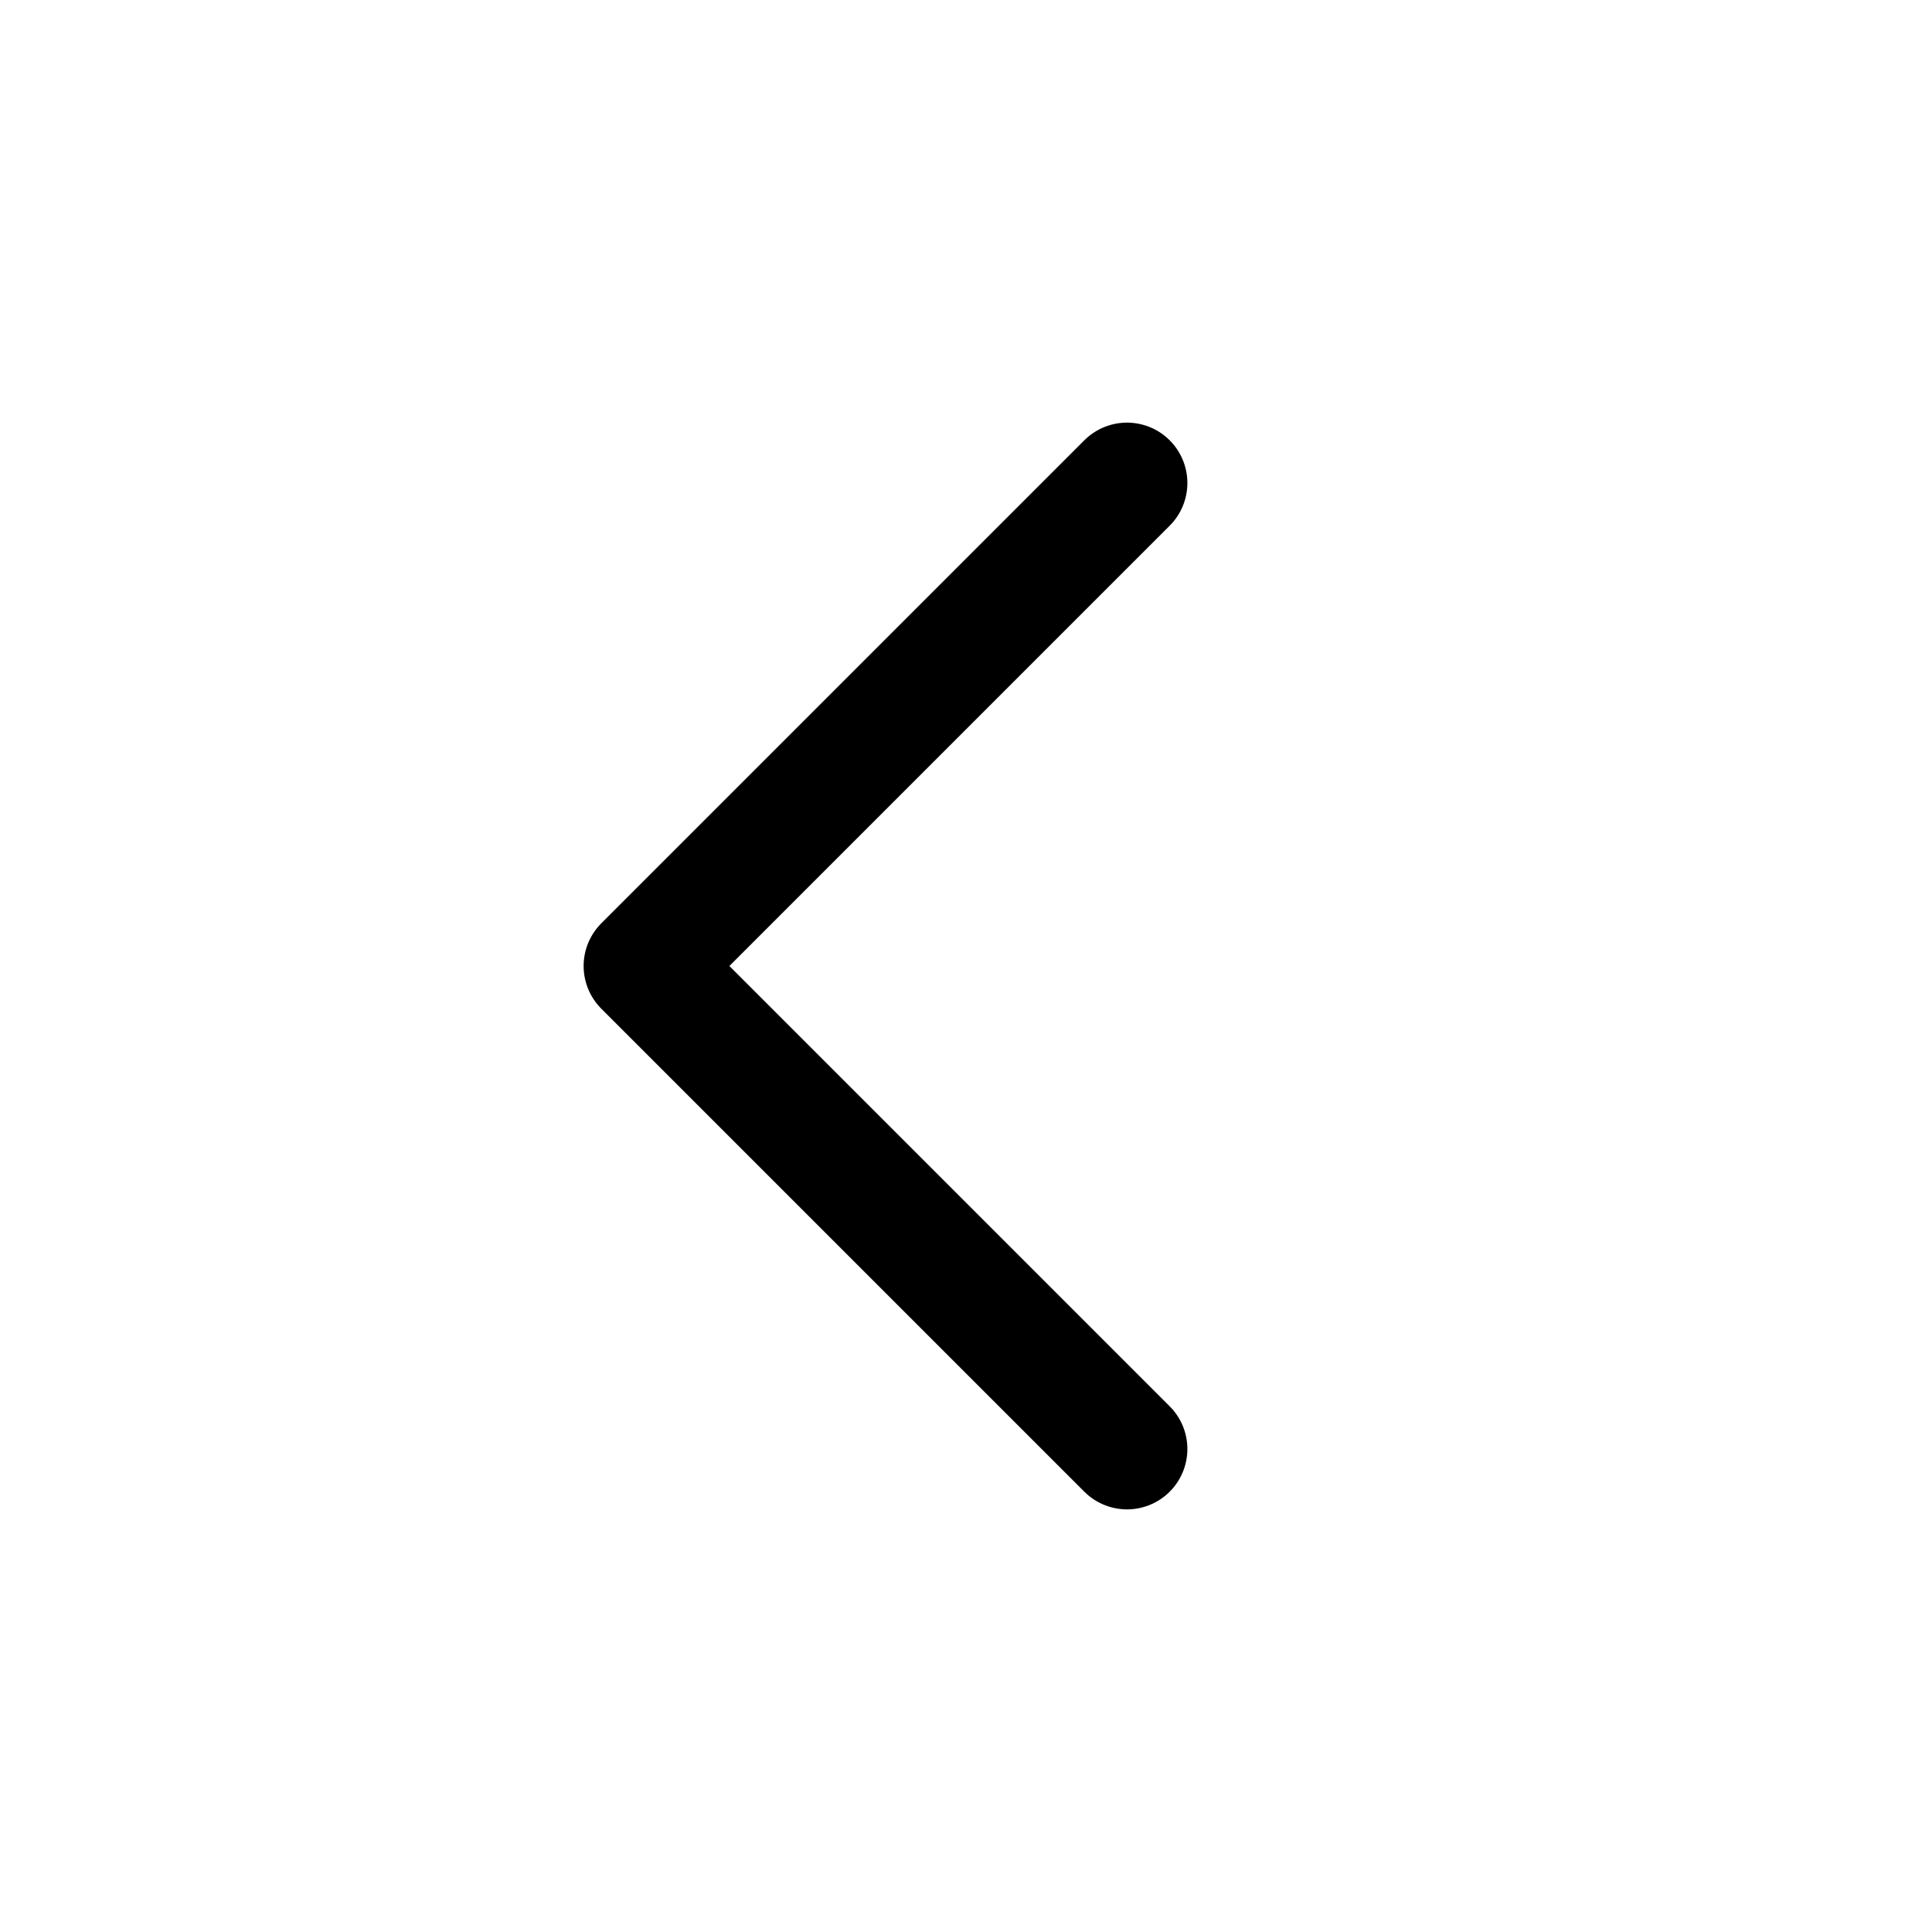
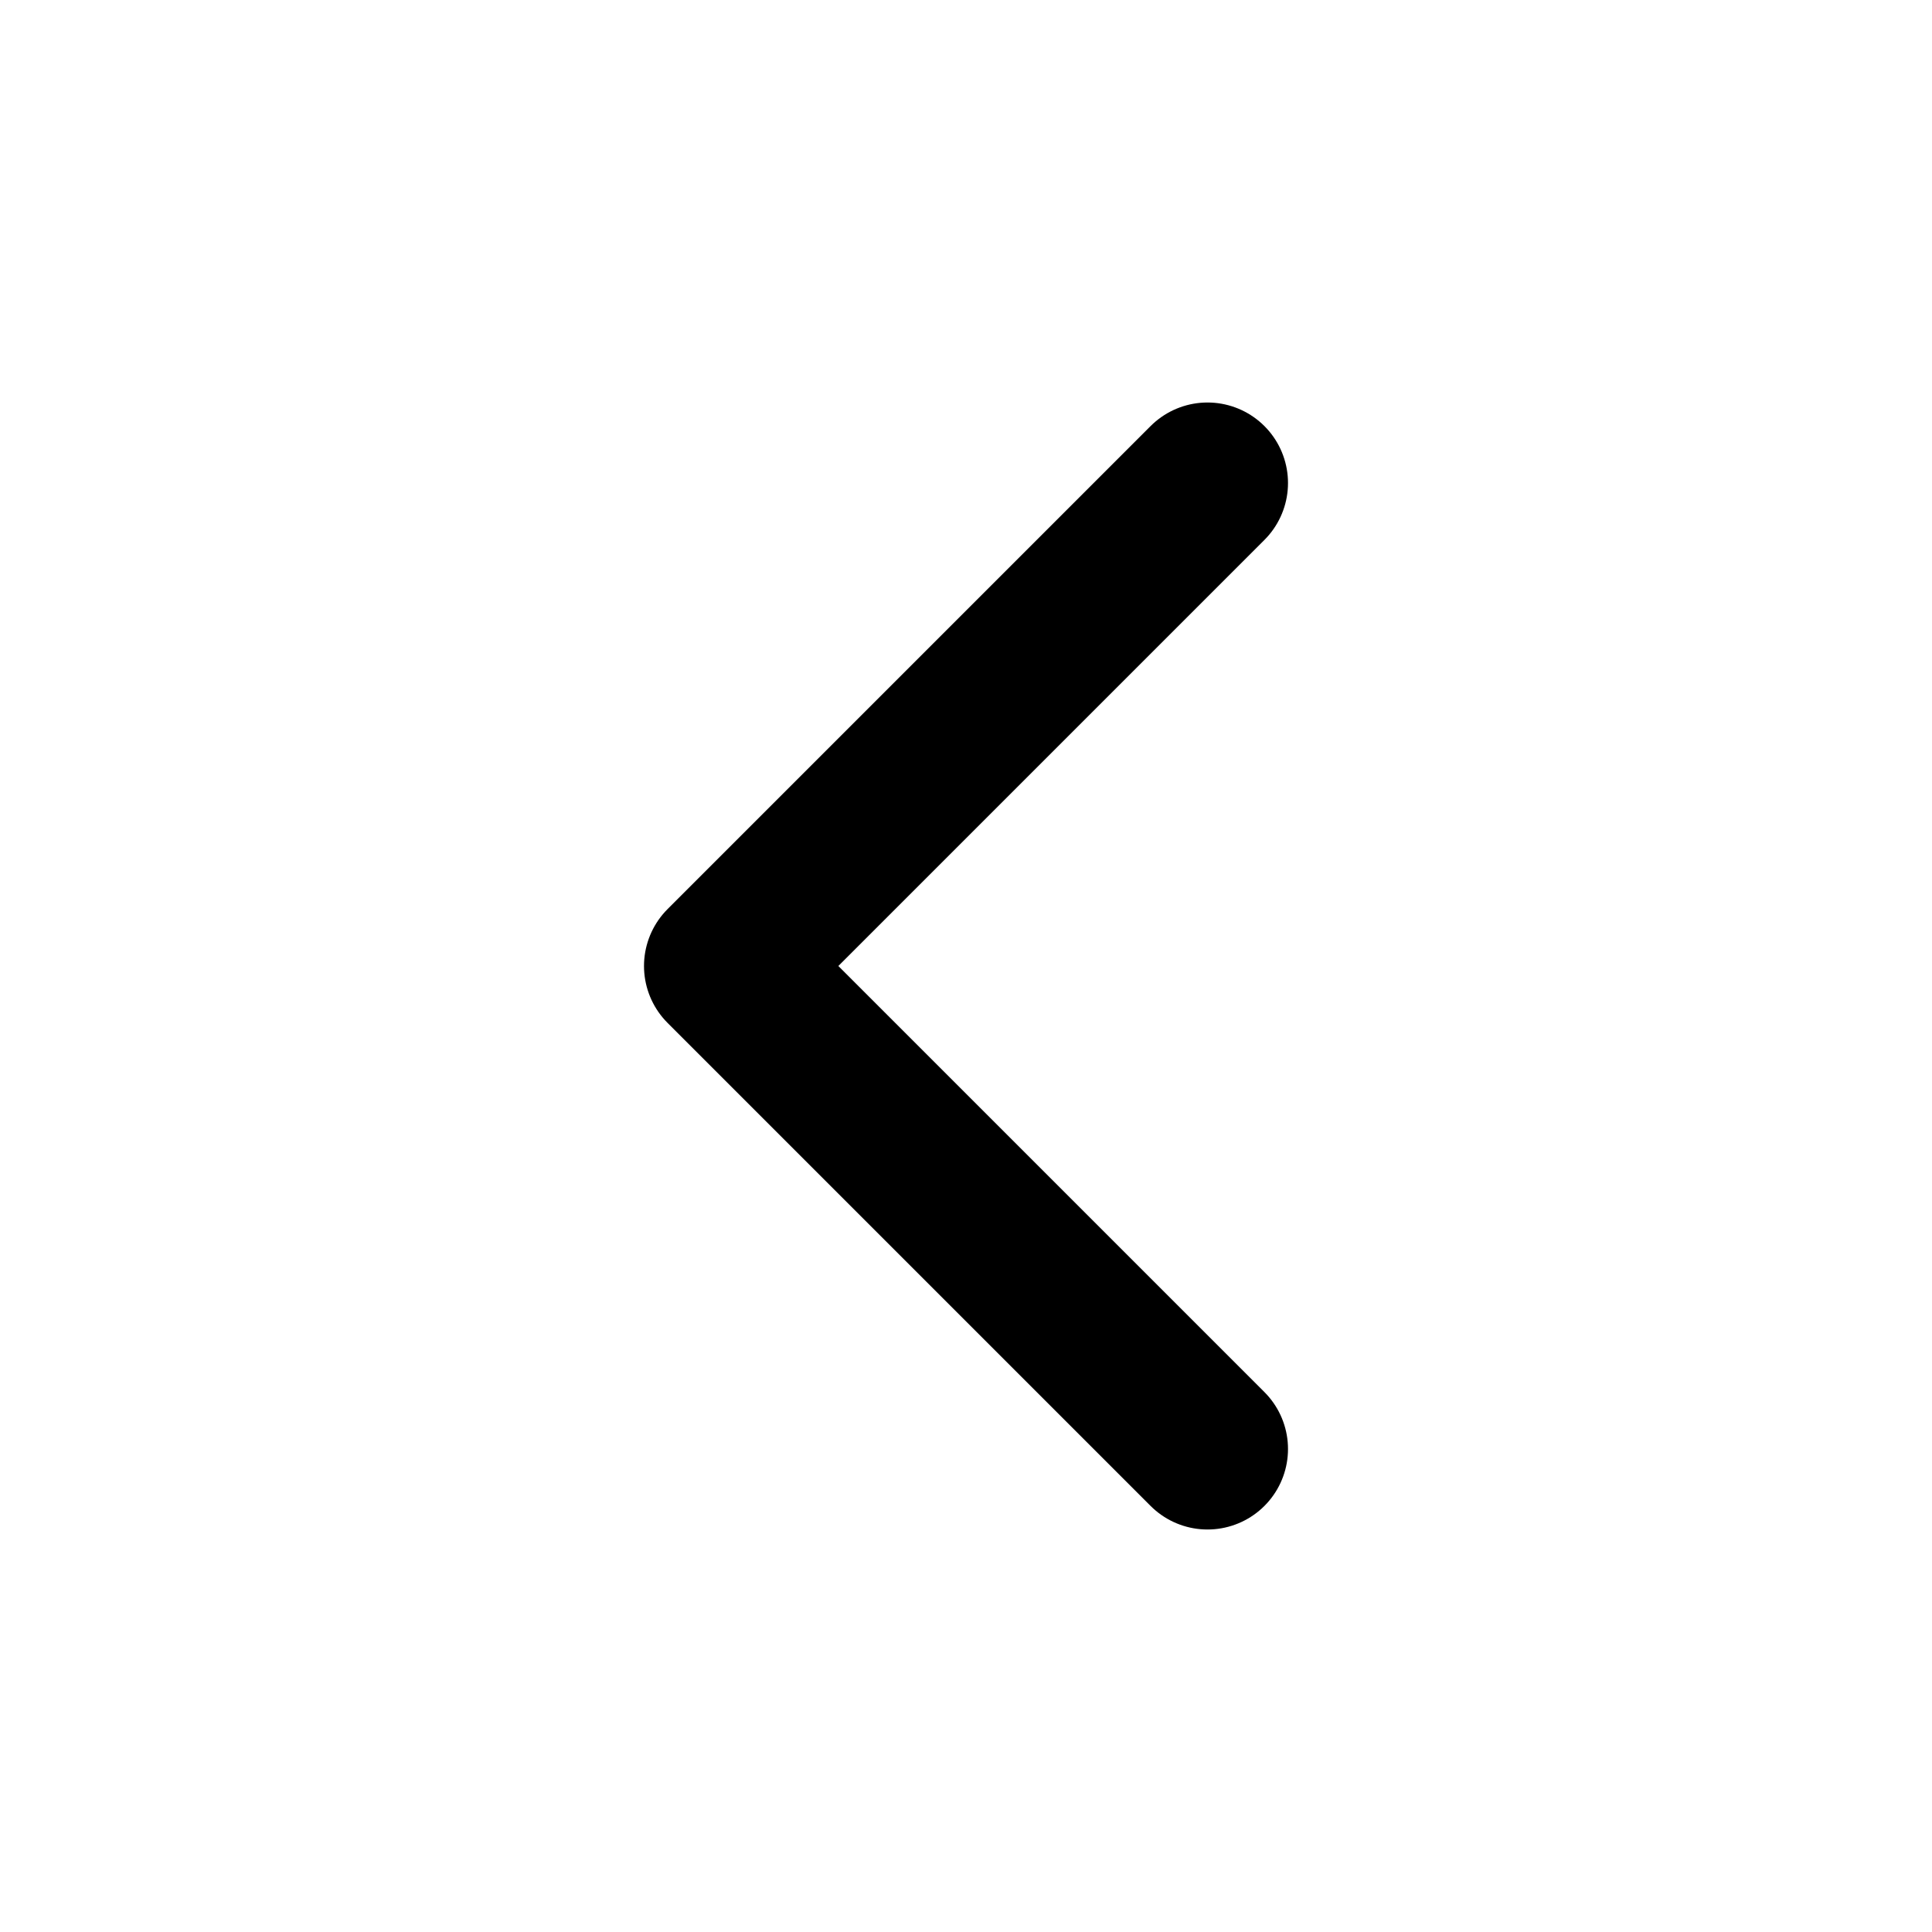
- <svg xmlns="http://www.w3.org/2000/svg" role="img" width="32px" height="32px" viewBox="0 0 24 24" aria-labelledby="chevronLeftIconTitle" stroke="#000" stroke-width="1.5" stroke-linecap="round" stroke-linejoin="round" fill="none" color="#000">
-   <polyline points="14 18 8 12 14 6 14 6" />
+ <svg xmlns="http://www.w3.org/2000/svg" width="24" height="24" viewBox="0 0 24 24" fill="none" stroke="currentColor" stroke-width="2" stroke-linecap="round" stroke-linejoin="round" class="feather feather-chevron-left">
+   <polyline points="15 18 9 12 15 6" />
</svg>
